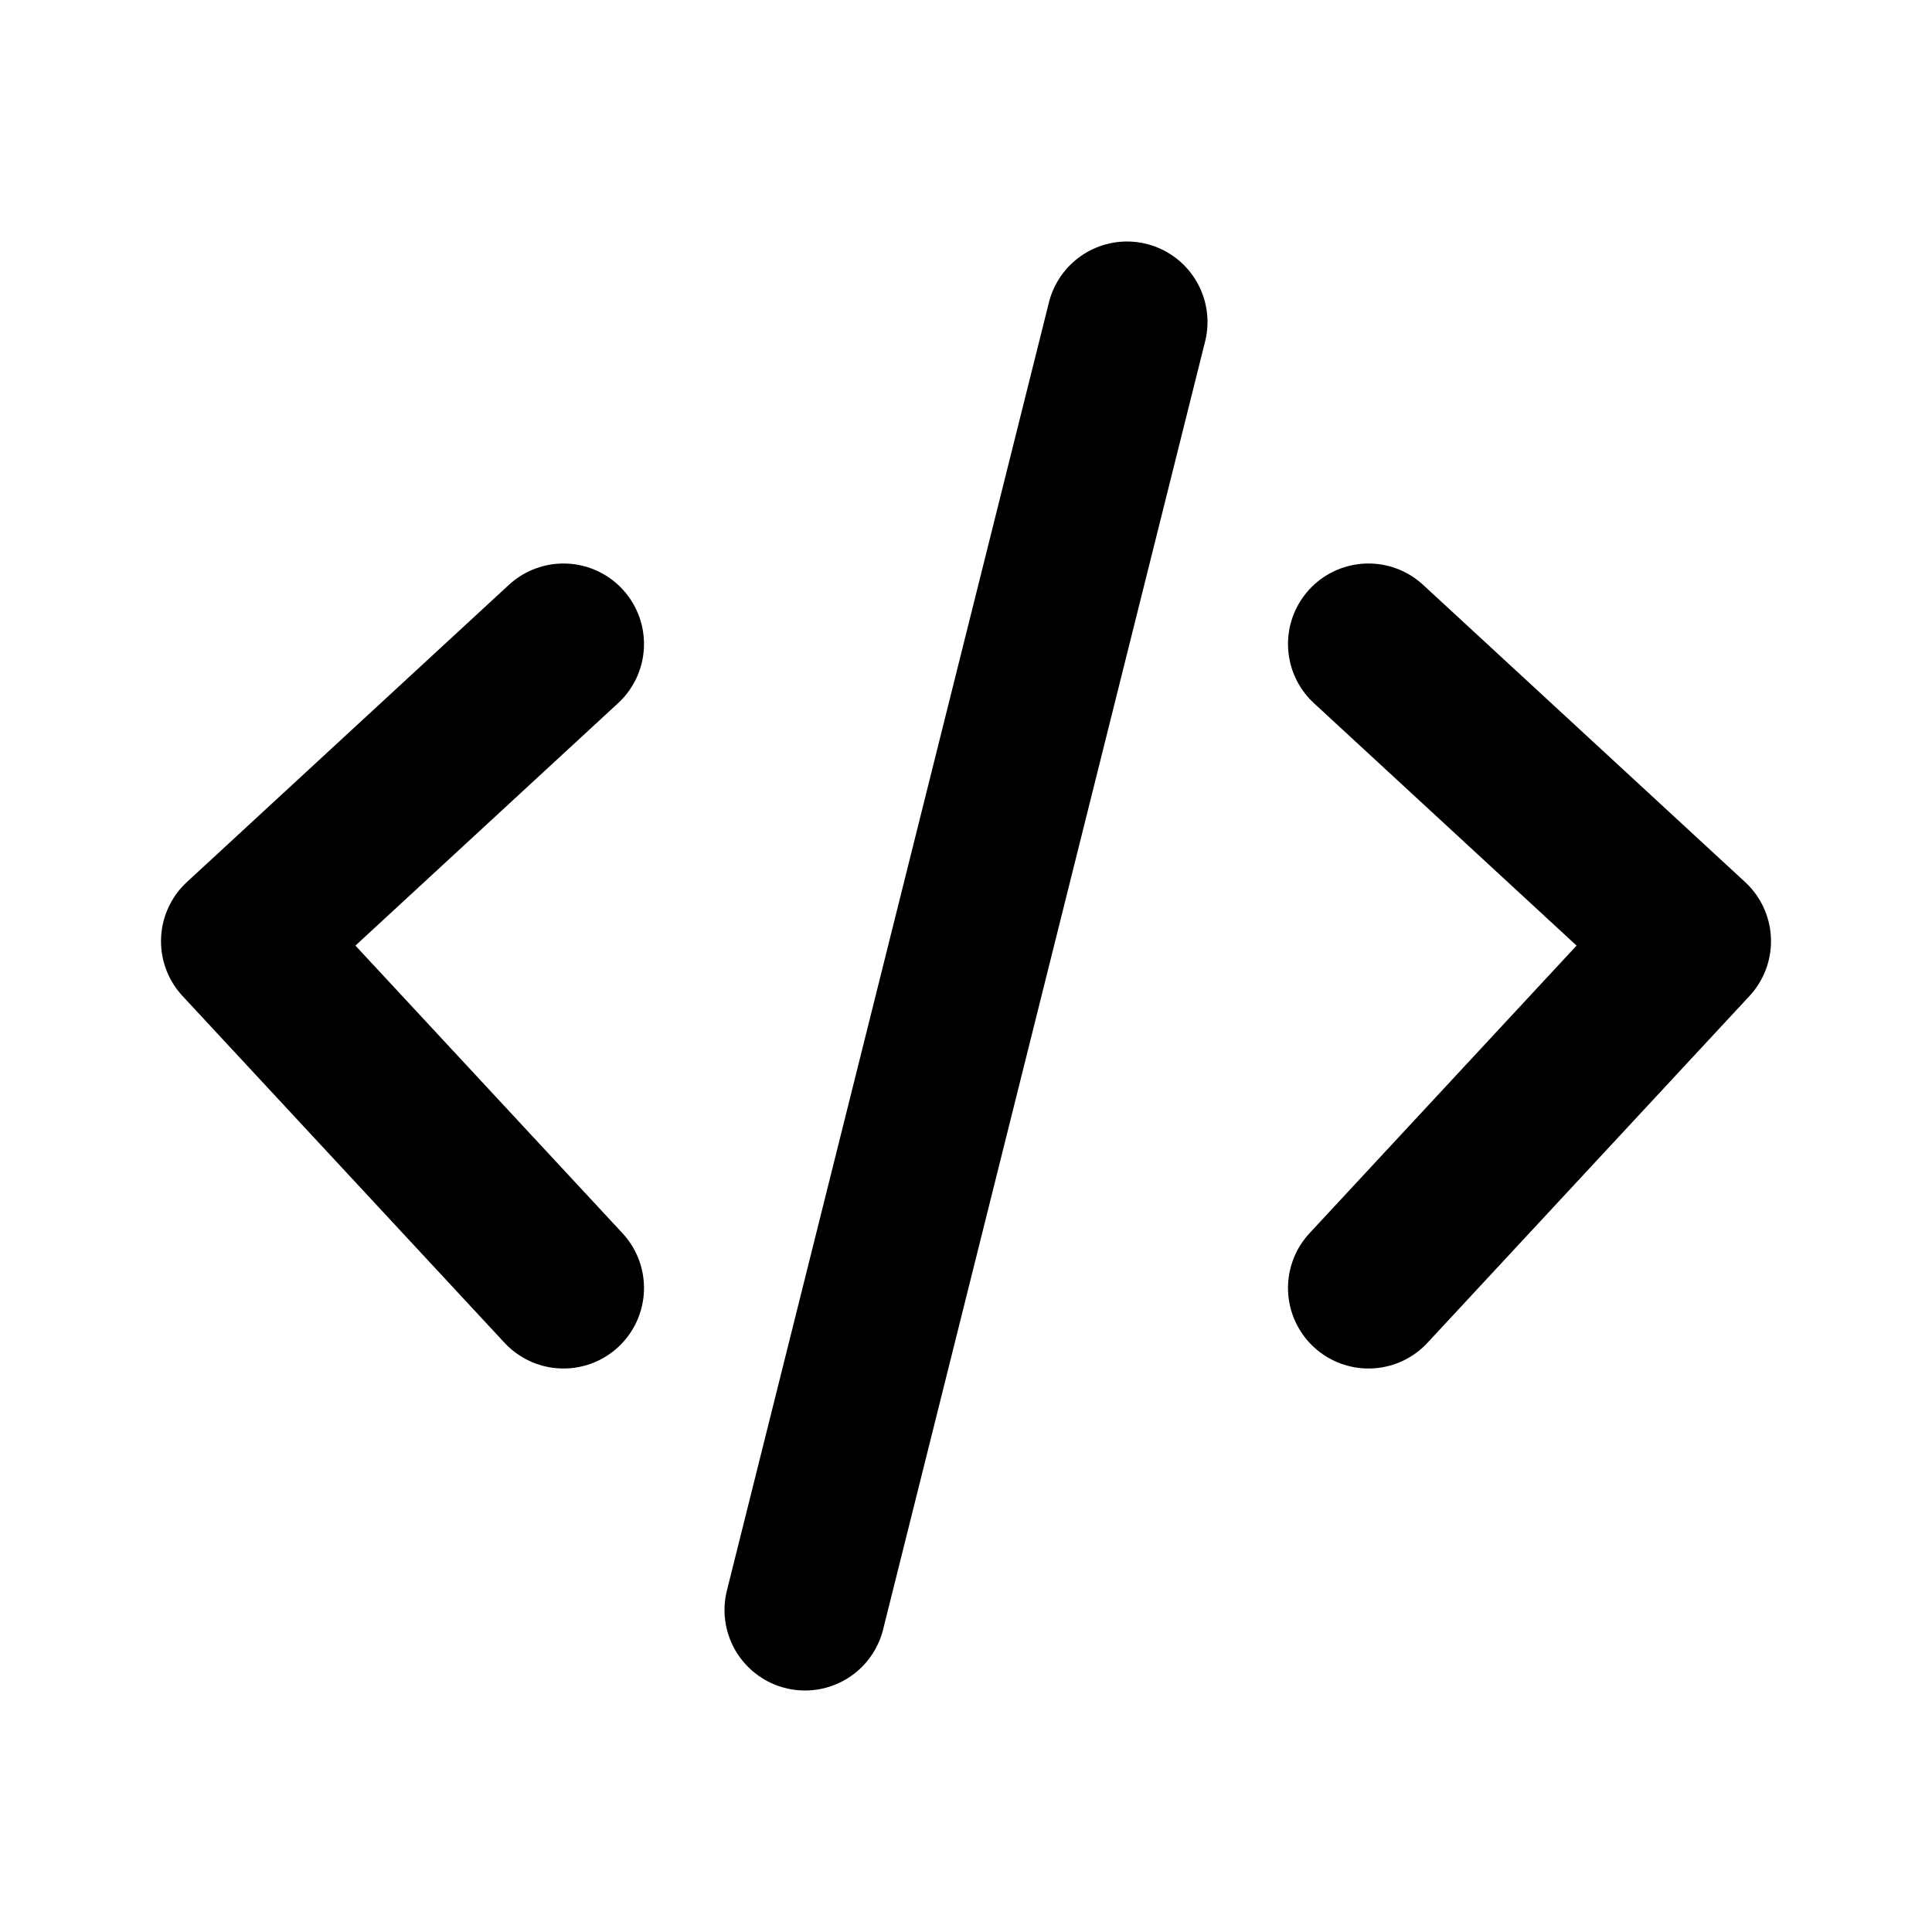
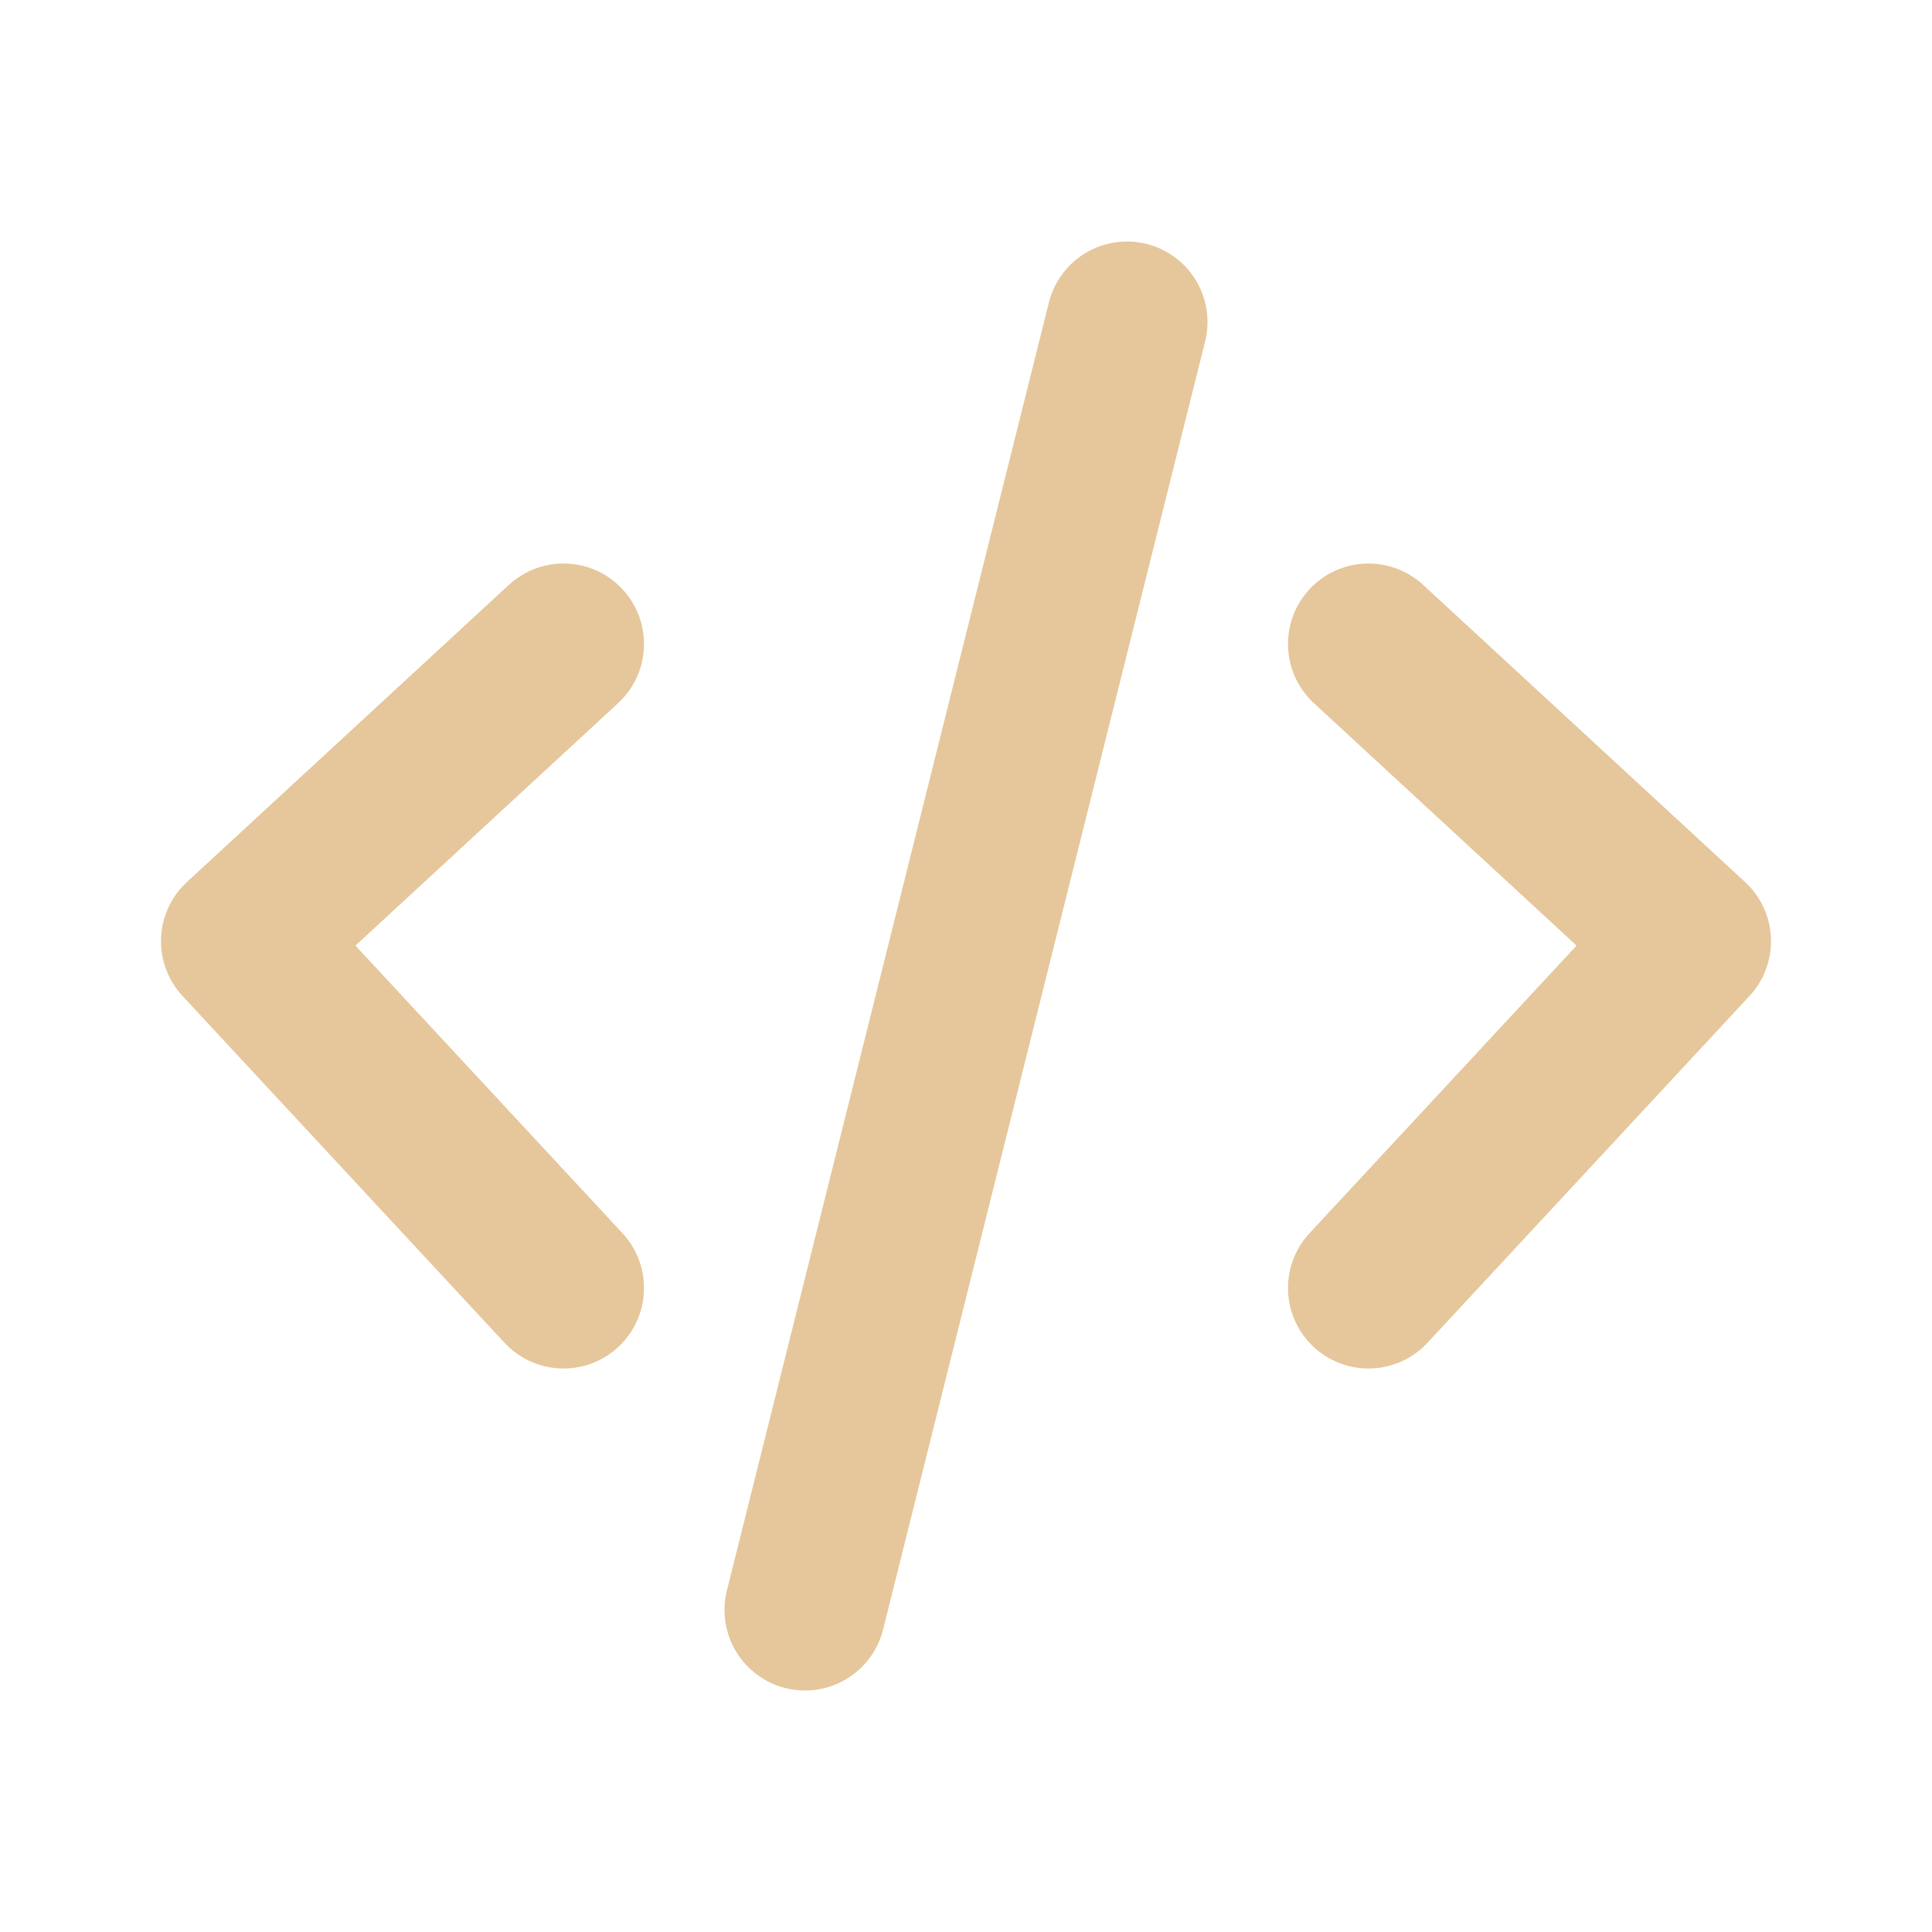
- <svg xmlns="http://www.w3.org/2000/svg" width="800px" height="800px" viewBox="0 0 24 24" fill="none">
-   <path d="M7 8L3 11.692L7 16M17 8L21 11.692L17 16M14 4L10 20" stroke="#000000" stroke-width="2" stroke-linecap="round" stroke-linejoin="round" />
+ <svg xmlns="http://www.w3.org/2000/svg" width="100px" height="100px" viewBox="0 0 24 24" fill="none">
+   <path d="M7 8L3 11.692L7 16M17 8L21 11.692L17 16M14 4L10 20" stroke="#E6C79C" stroke-width="2" stroke-linecap="round" stroke-linejoin="round" />
</svg>
